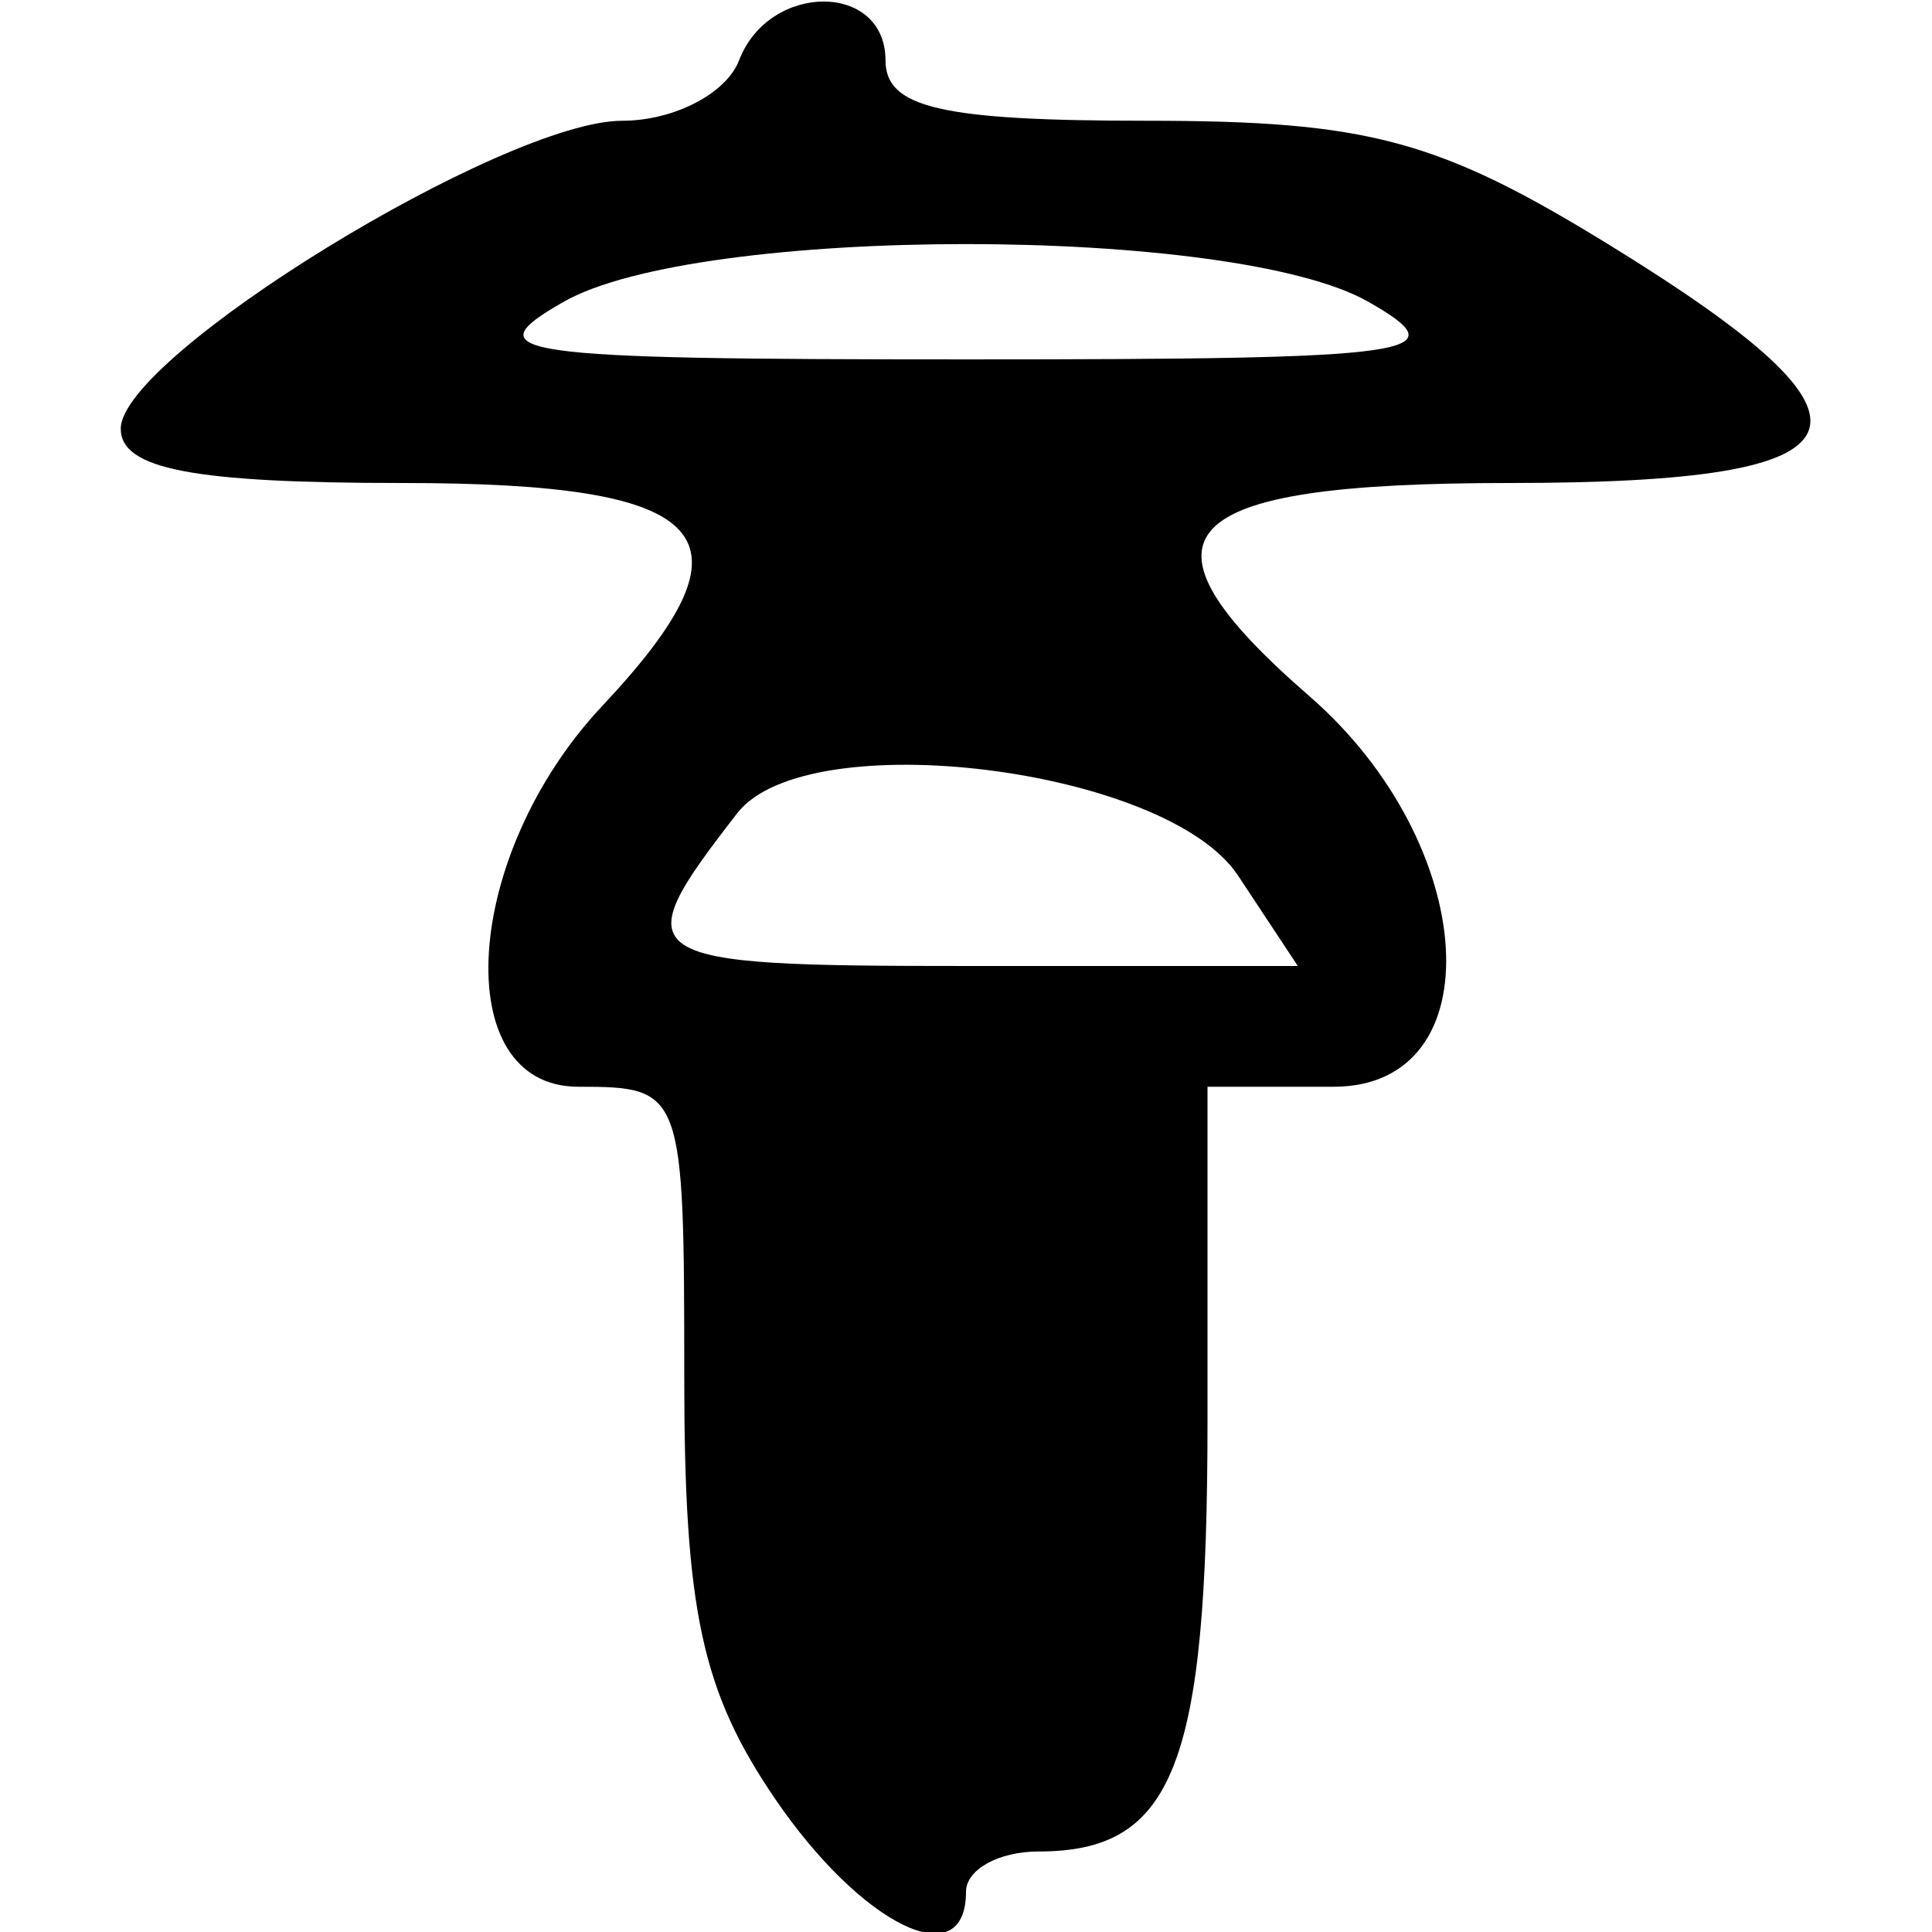
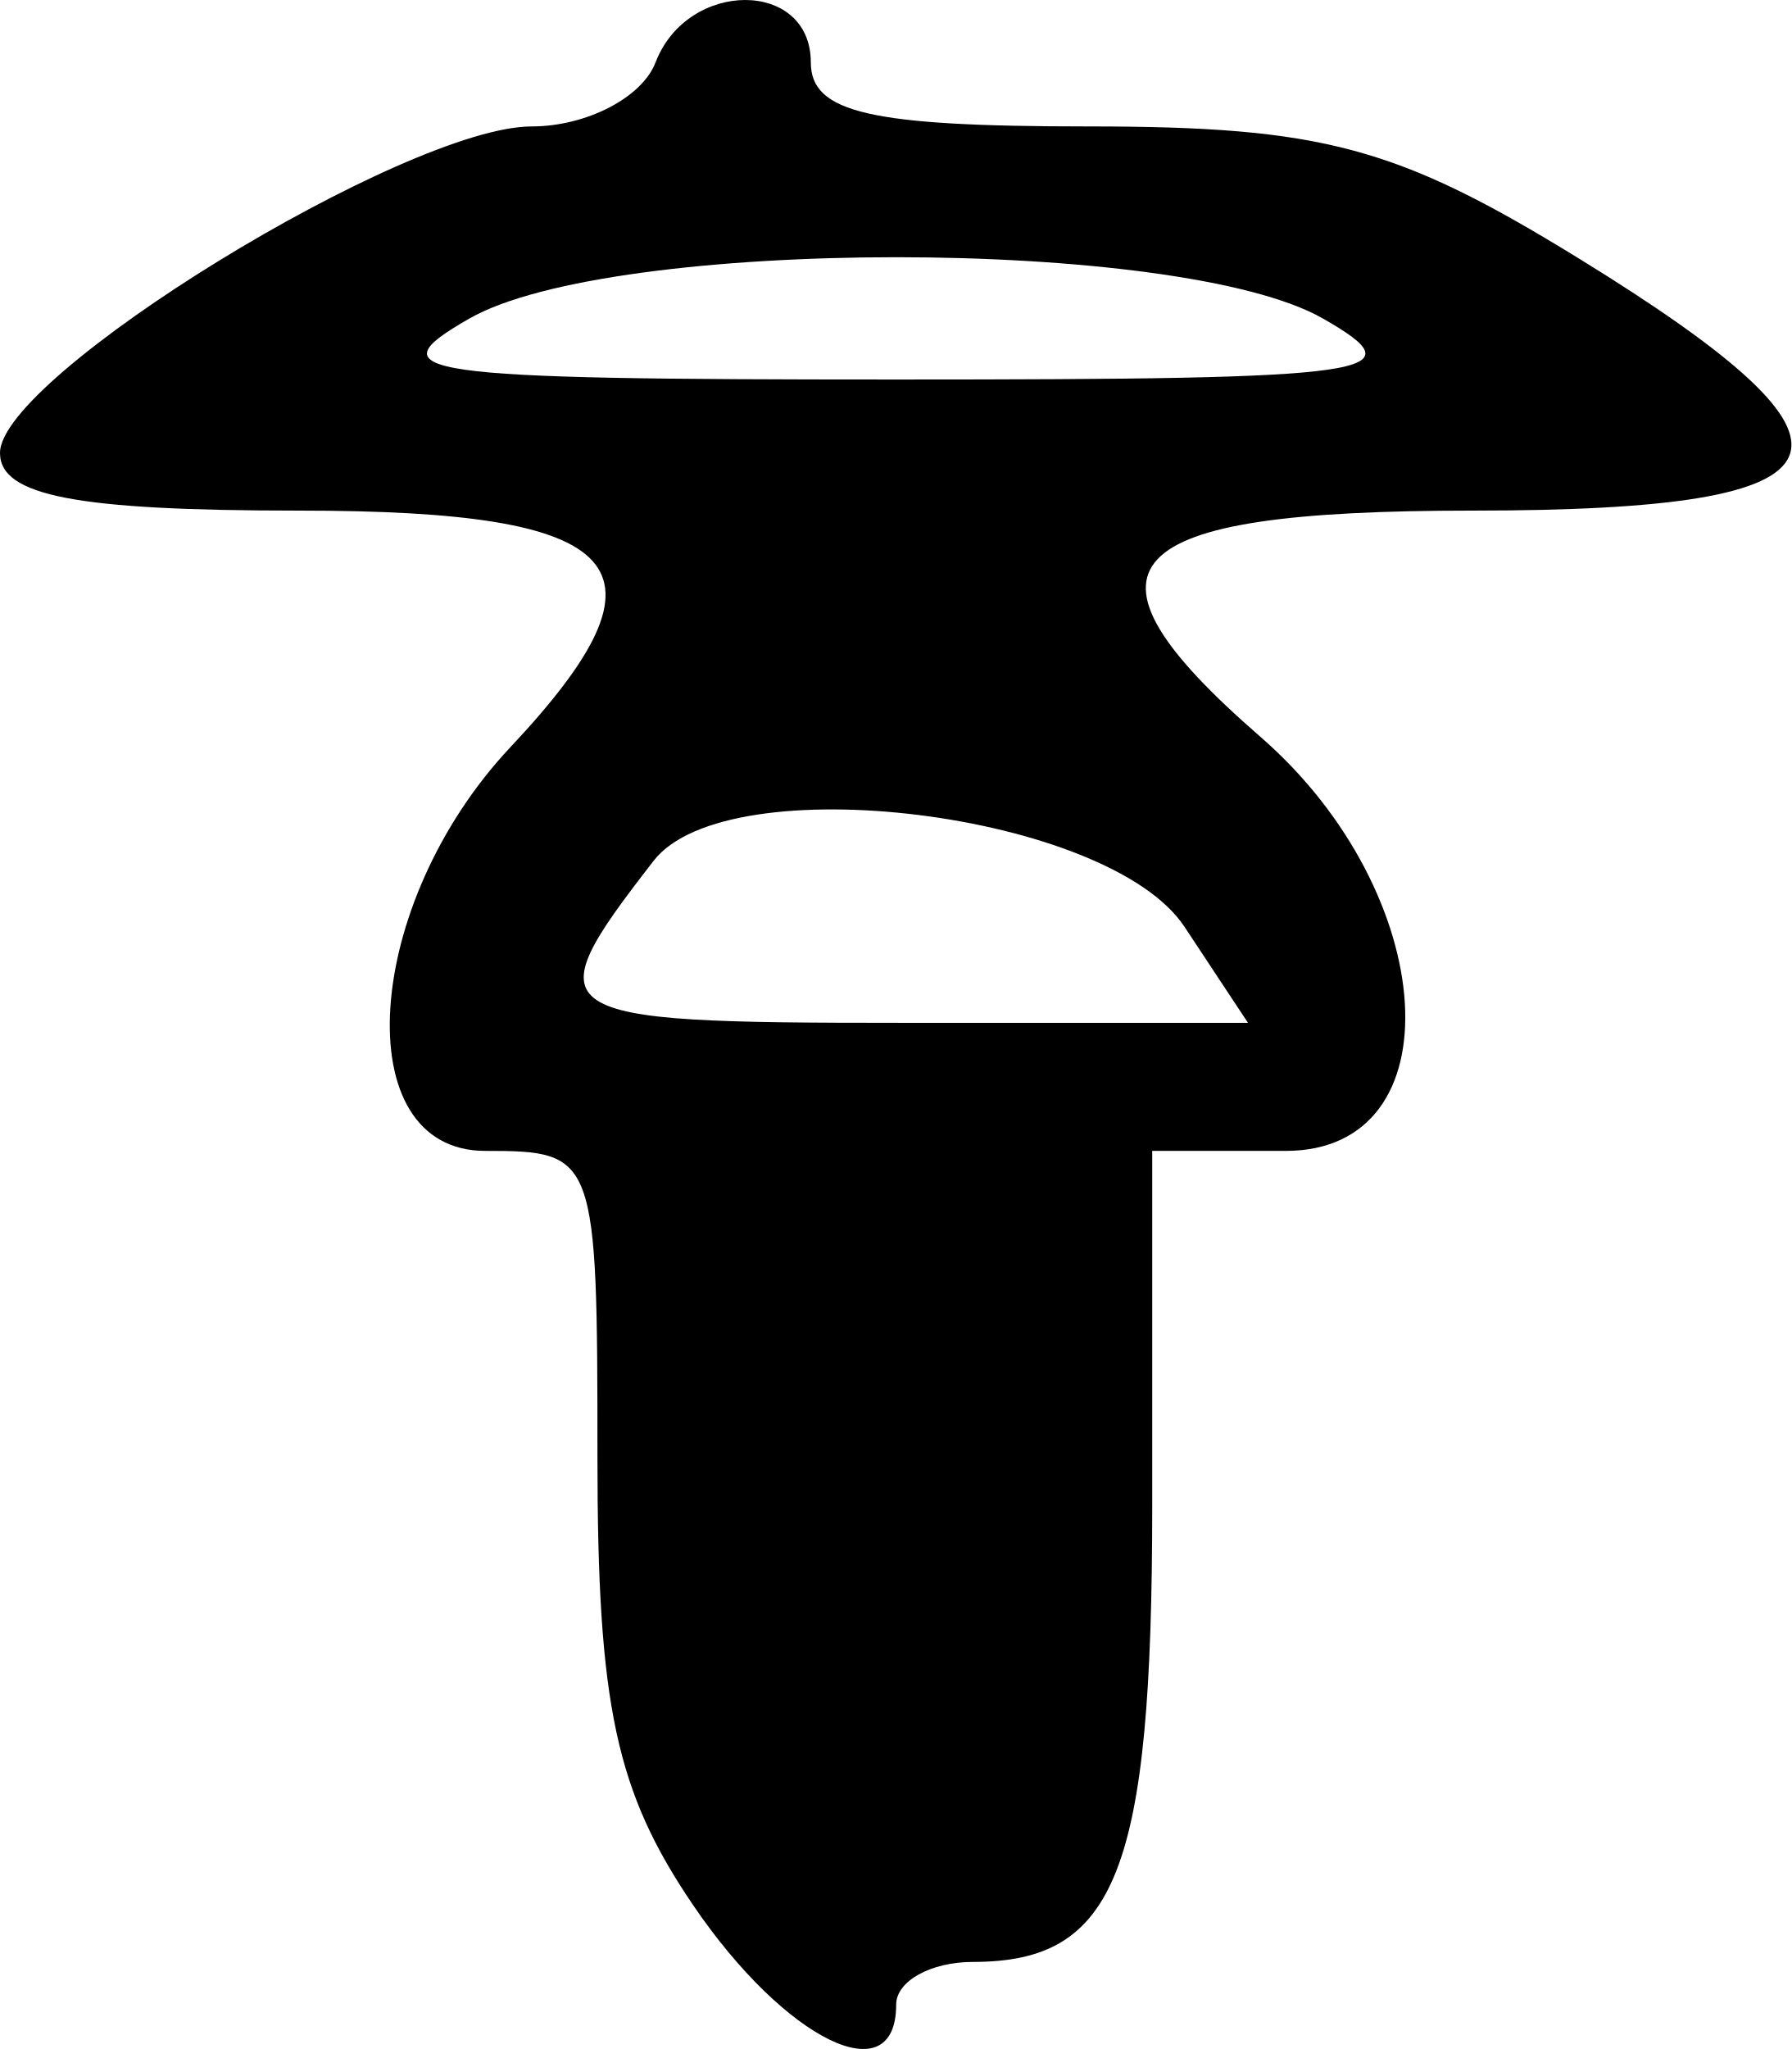
- <svg xmlns="http://www.w3.org/2000/svg" id="svg" width="400" height="400" viewBox="0, 0, 400,400">
-   <g id="svgg">
-     <path id="path0" d="M153.014 12.500 C 150.375 19.375,139.492 25.000,128.829 25.000 C 104.347 25.000,25.000 73.715,25.000 88.746 C 25.000 97.124,39.907 100.000,83.333 100.000 C 148.095 100.000,157.835 110.882,124.670 146.185 C 95.723 176.997,92.723 225.000,119.743 225.000 C 141.386 225.000,141.667 225.768,141.667 284.901 C 141.667 333.304,145.266 350.089,160.417 372.344 C 178.355 398.694,200.000 409.260,200.000 391.667 C 200.000 387.083,206.750 383.333,215.000 383.333 C 243.015 383.333,250.000 365.538,250.000 294.167 L 250.000 225.000 276.090 225.000 C 309.446 225.000,306.355 174.777,271.115 144.150 C 232.488 110.580,242.405 100.000,312.500 100.000 C 389.051 100.000,394.033 88.141,333.208 50.715 C 297.793 28.924,283.170 25.000,237.375 25.000 C 194.893 25.000,183.333 22.326,183.333 12.500 C 183.333 -3.743,159.247 -3.743,153.014 12.500 M283.333 62.500 C 302.225 73.300,294.460 74.409,200.000 74.409 C 105.540 74.409,97.775 73.300,116.667 62.500 C 144.577 46.545,255.423 46.545,283.333 62.500 M256.302 181.250 L 268.700 200.000 200.525 200.000 C 130.796 200.000,129.018 198.825,152.641 168.361 C 167.133 149.672,241.539 158.923,256.302 181.250 " stroke="none" fill="#000000" fill-rule="evenodd" />
+ <svg xmlns="http://www.w3.org/2000/svg" id="svg" width="349.821" height="400.015" viewBox="0 0 349.821 400.015" version="1.1">
+   <defs id="defs1" />
+   <g id="svgg" transform="translate(-25,-0.31775)">
+     <path id="path0" d="M 153.014,12.5 C 150.375,19.375 139.492,25 128.829,25 104.347,25 25,73.715 25,88.746 25,97.124 39.907,100 83.333,100 c 64.762,0 74.502,10.882 41.337,46.185 C 95.723,176.997 92.723,225 119.743,225 c 21.643,0 21.924,0.768 21.924,59.901 0,48.403 3.599,65.188 18.75,87.443 17.938,26.35 39.583,36.916 39.583,19.323 0,-4.584 6.75,-8.334 15,-8.334 28.015,0 35,-17.795 35,-89.166 V 225 h 26.09 c 33.356,0 30.265,-50.223 -4.975,-80.85 C 232.488,110.58 242.405,100 312.5,100 389.051,100 394.033,88.141 333.208,50.715 297.793,28.924 283.17,25 237.375,25 c -42.482,0 -54.042,-2.674 -54.042,-12.5 0,-16.243 -24.086,-16.243 -30.319,0 m 130.319,50 C 302.225,73.3 294.46,74.409 200,74.409 105.54,74.409 97.775,73.3 116.667,62.5 c 27.91,-15.955 138.756,-15.955 166.666,0 M 256.302,181.25 268.7,200 h -68.175 c -69.729,0 -71.507,-1.175 -47.884,-31.639 14.492,-18.689 88.898,-9.438 103.661,12.889" stroke="none" fill="#000000" fill-rule="evenodd" />
  </g>
</svg>
